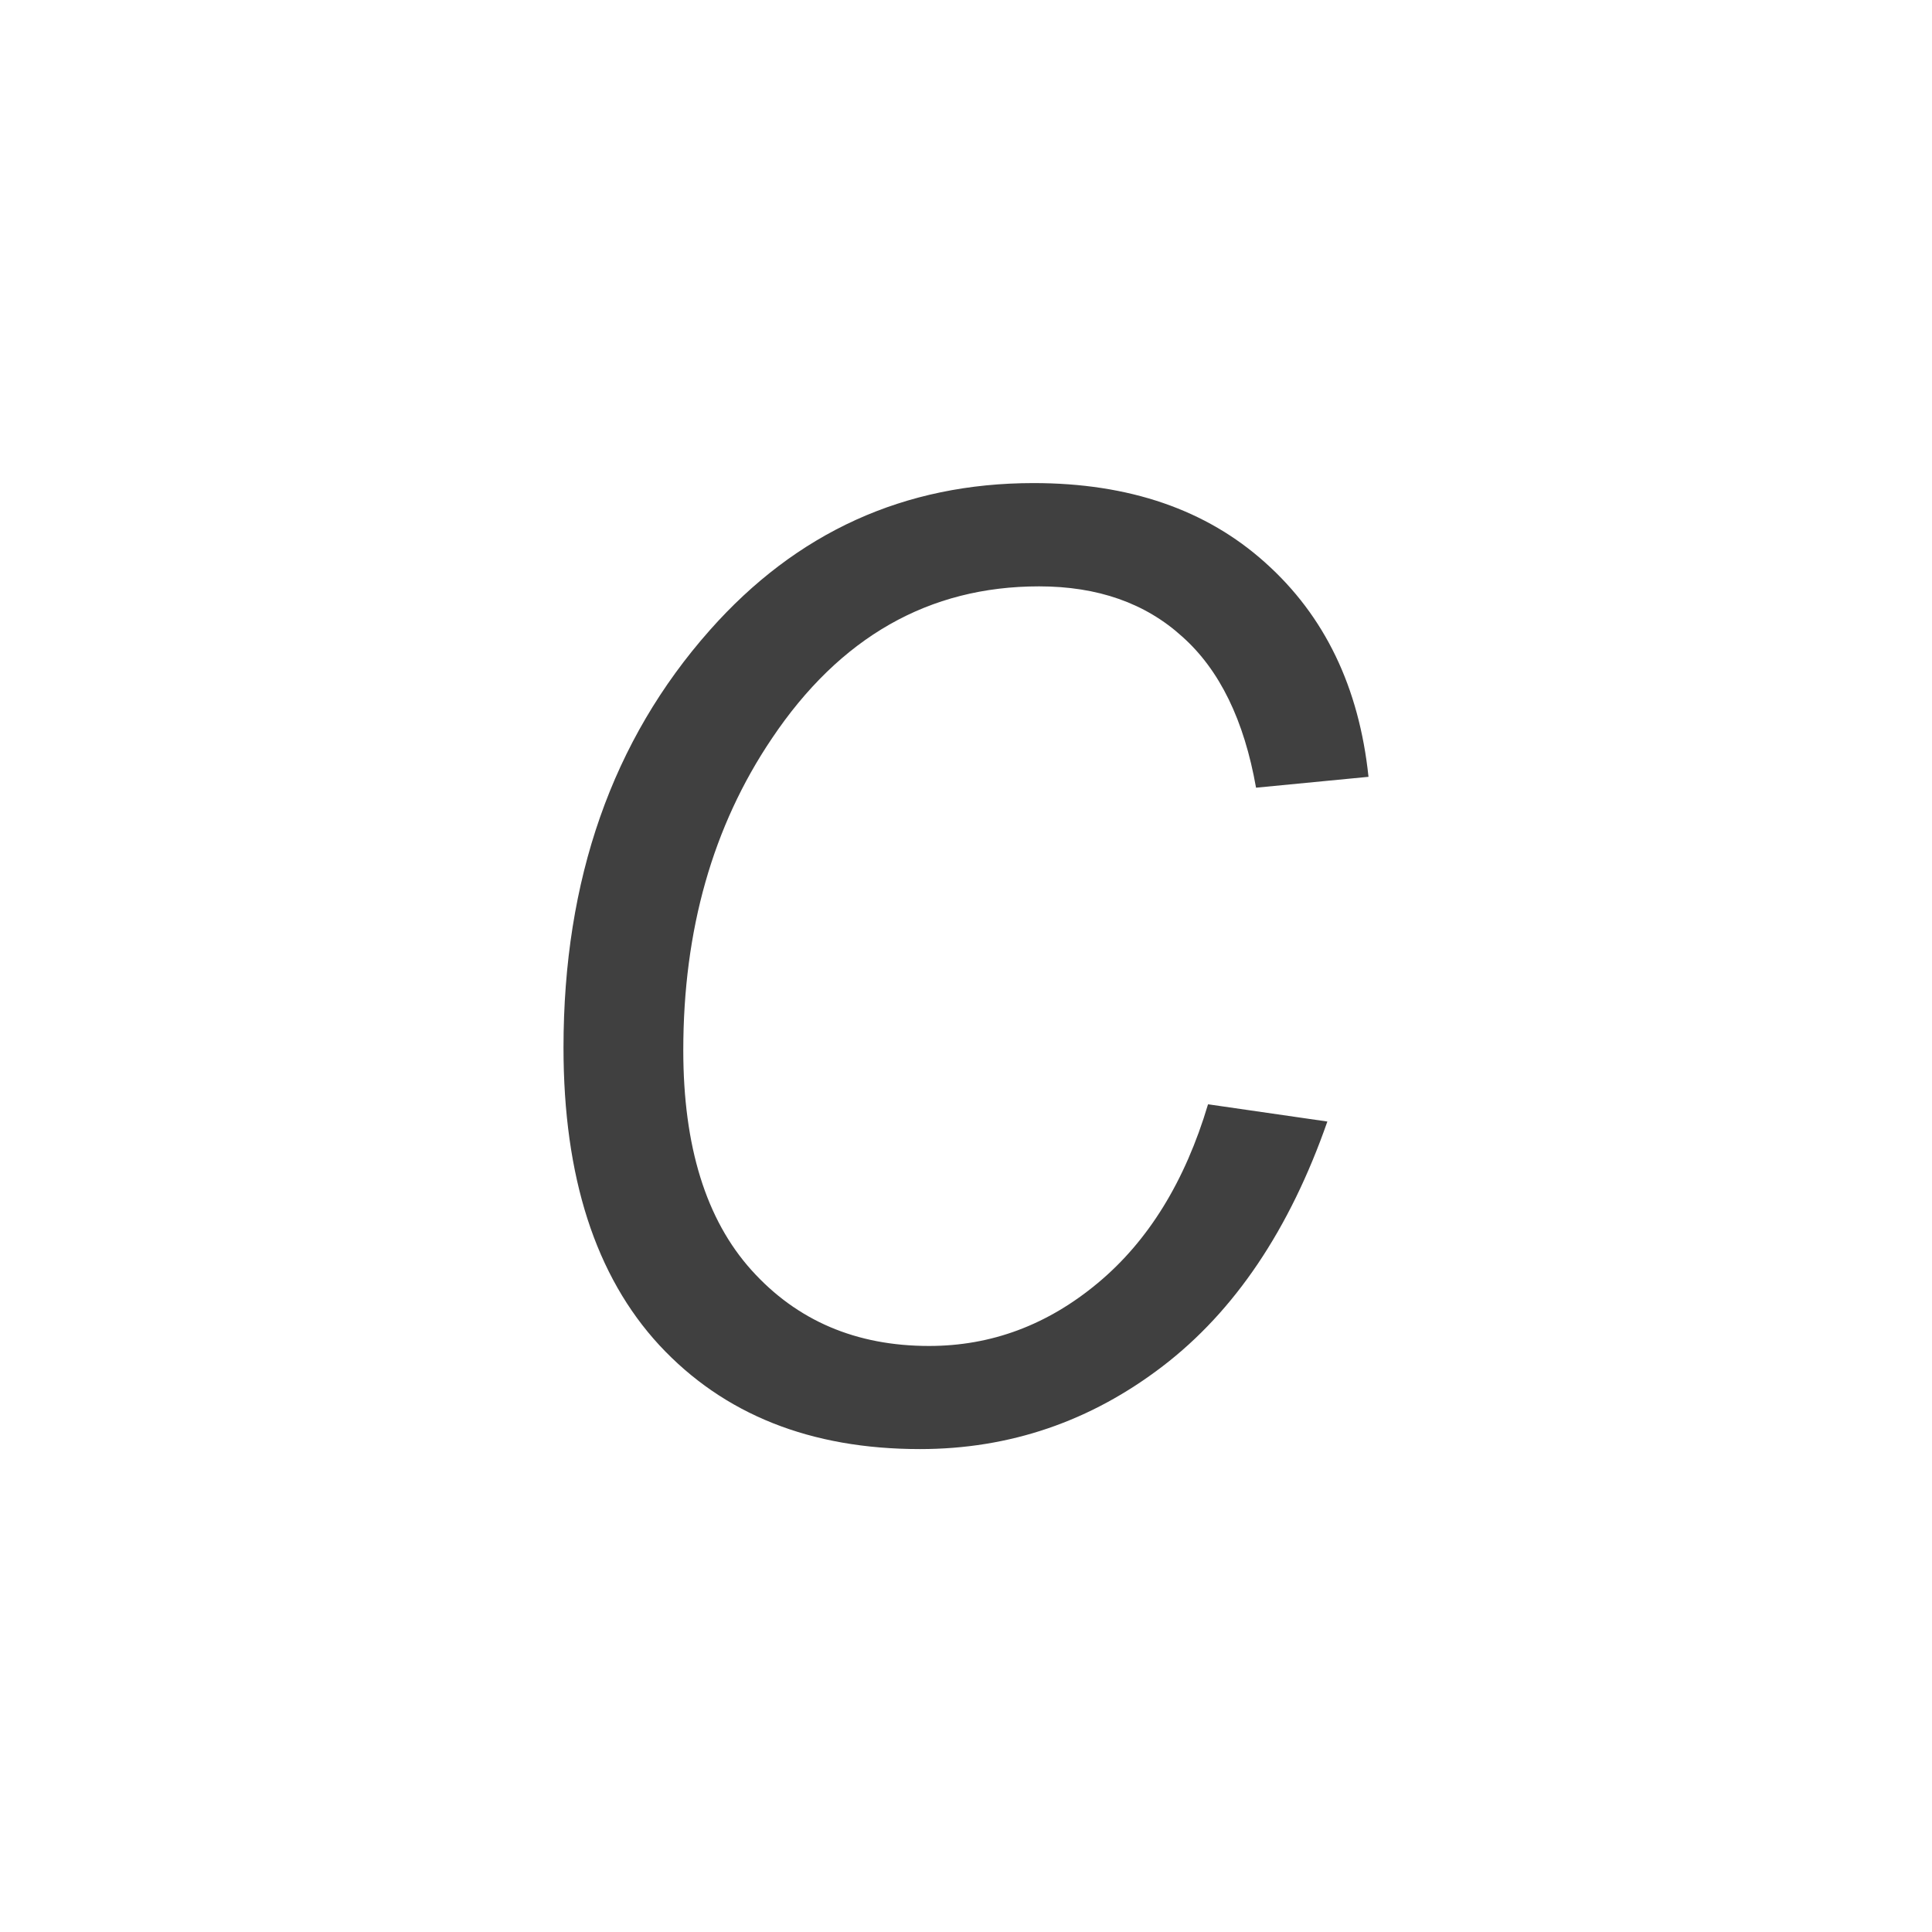
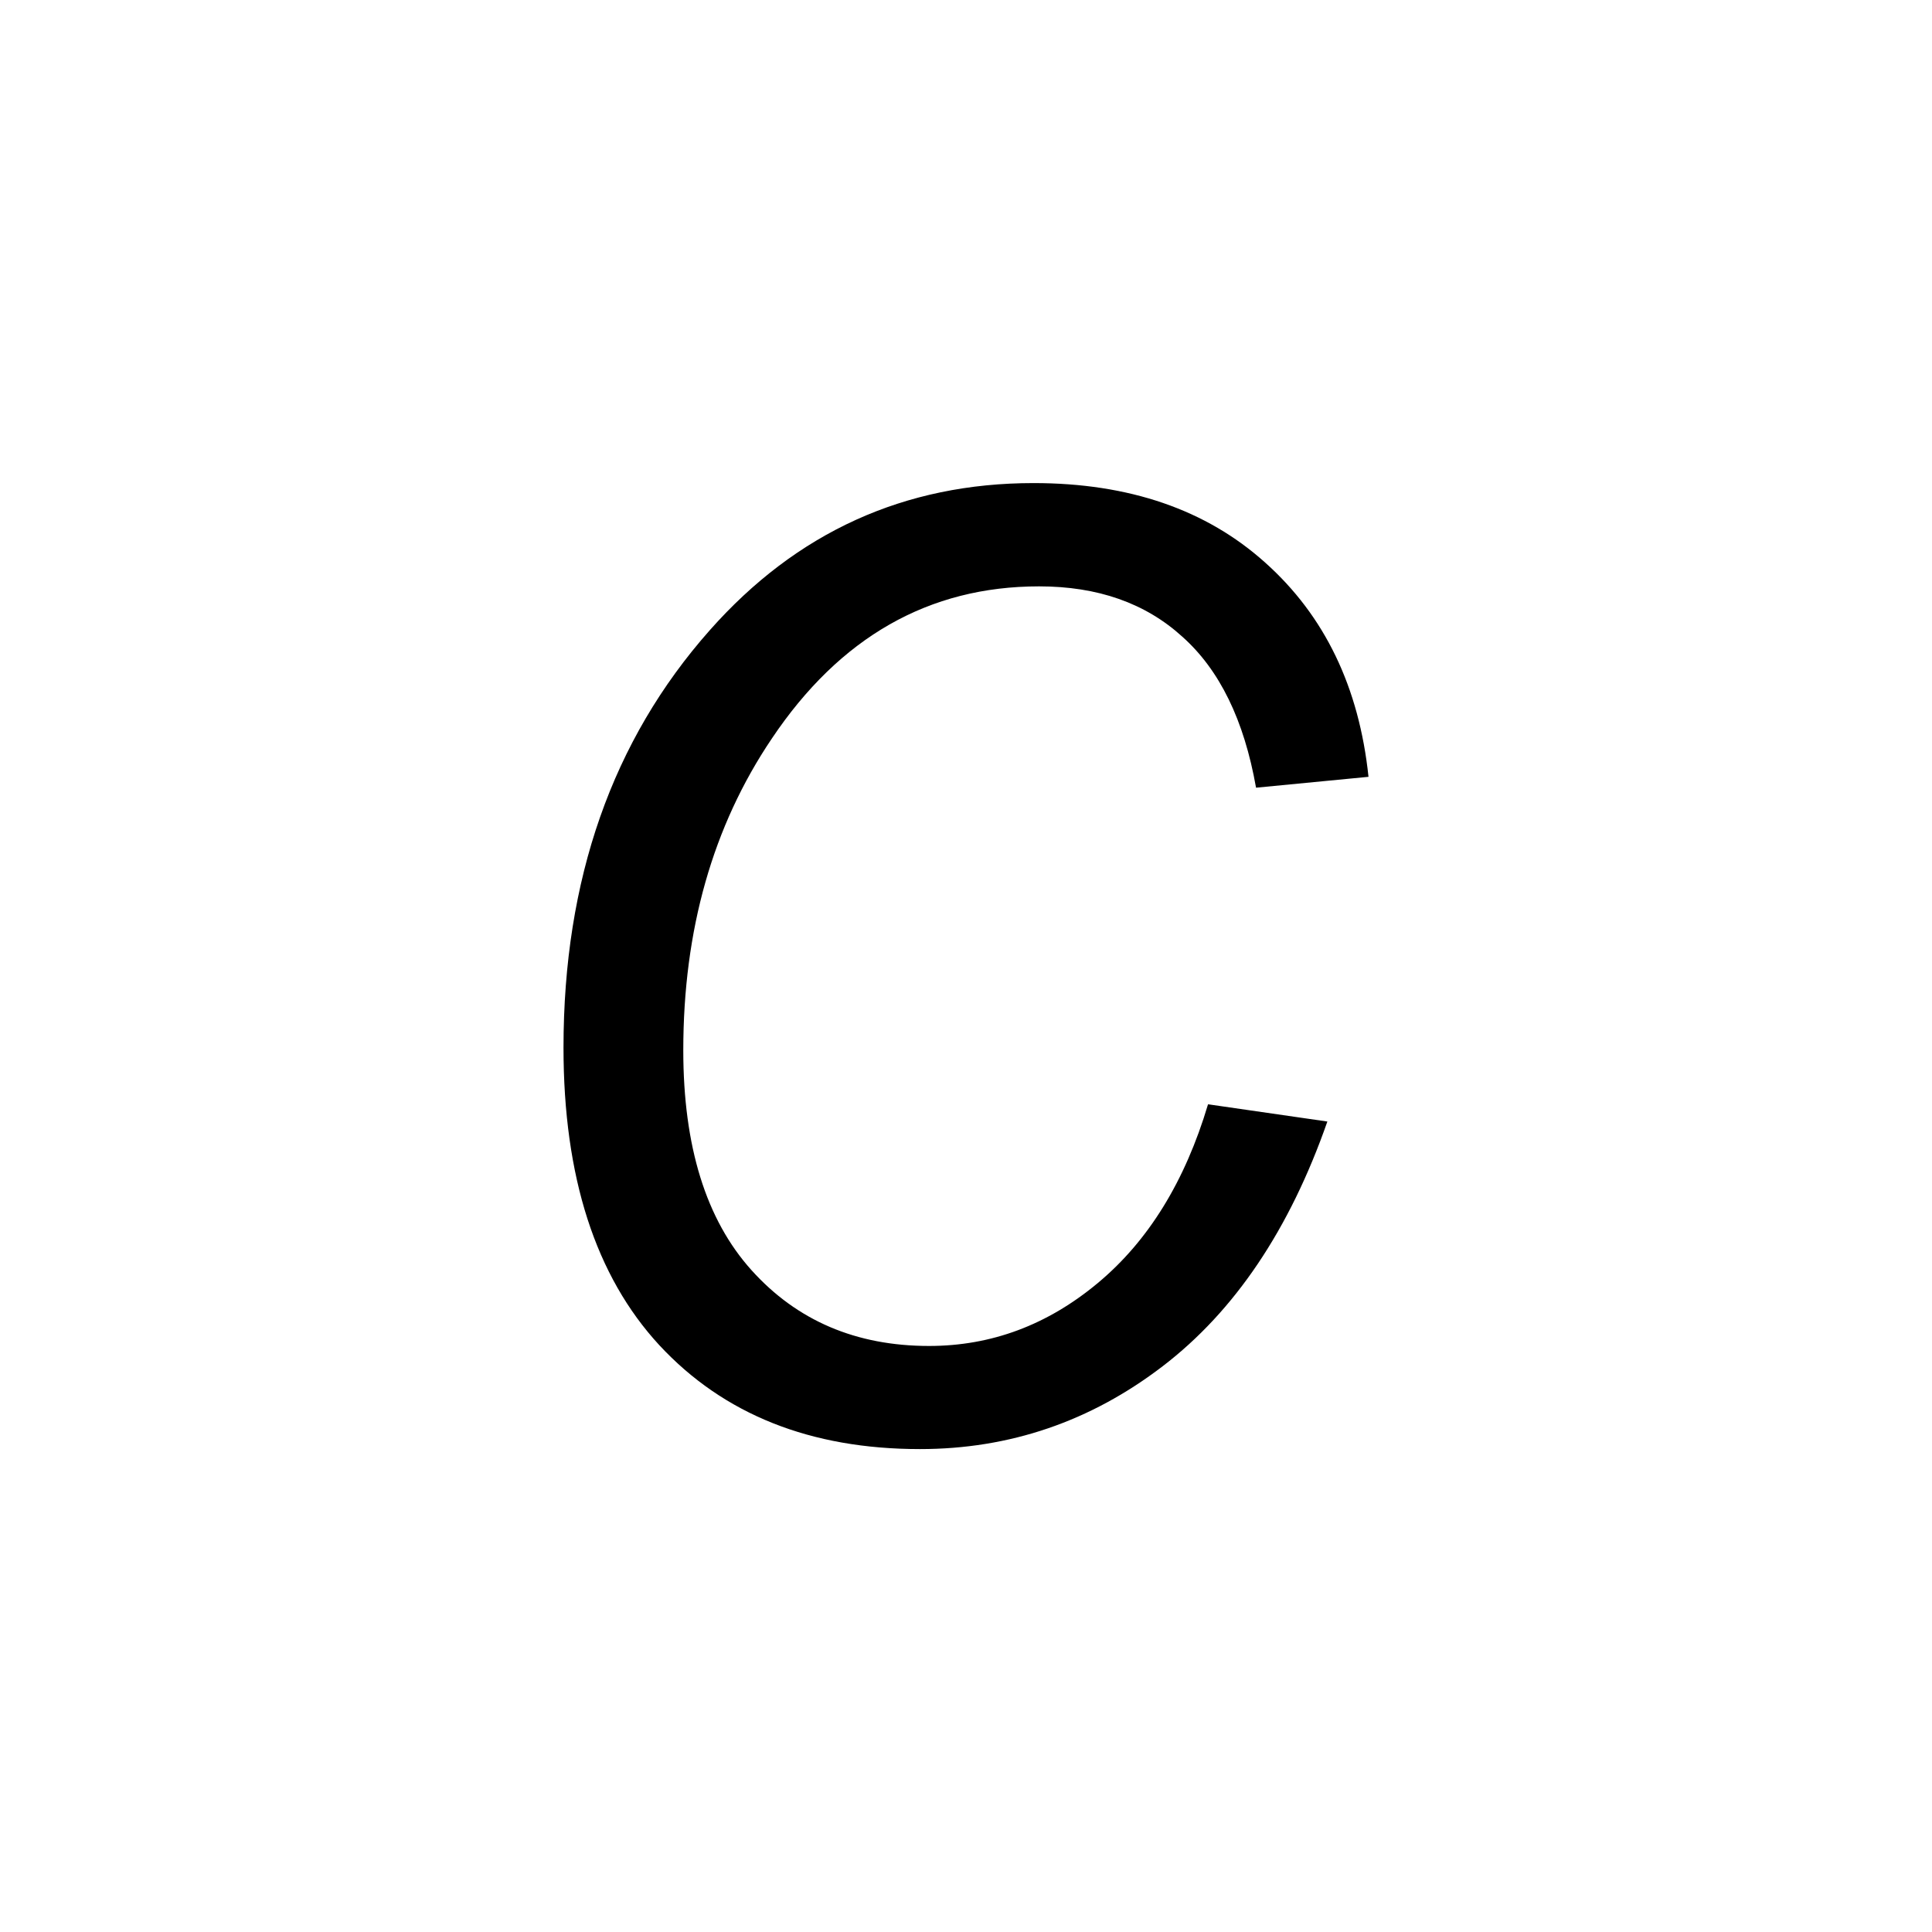
<svg xmlns="http://www.w3.org/2000/svg" width="24" height="24" viewBox="0 0 24 24">
-   <g id="italic-c" opacity=".75">
+   <g id="italic-c">
    <path id="c" d="M15.008 13.718l1.481.214c-.468 1.34-1.15 2.354-2.046 3.04-.896.686-1.901 1.029-3.015 1.029-1.359 0-2.438-.43-3.237-1.29-.794-.86-1.191-2.092-1.191-3.697 0-2.09.606-3.818 1.817-5.185 1.079-1.219 2.42-1.828 4.023-1.828 1.186 0 2.145.33 2.878.989.738.66 1.165 1.546 1.282 2.66l-1.397.135c-.148-.839-.453-1.464-.916-1.876-.458-.417-1.051-.625-1.779-.625-1.369 0-2.476.631-3.321 1.892-.733 1.087-1.099 2.377-1.099 3.871 0 1.193.282 2.103.847 2.731.565.628 1.3.942 2.206.942.774 0 1.473-.261 2.099-.784.626-.522 1.081-1.261 1.366-2.216" />
  </g>
</svg>
